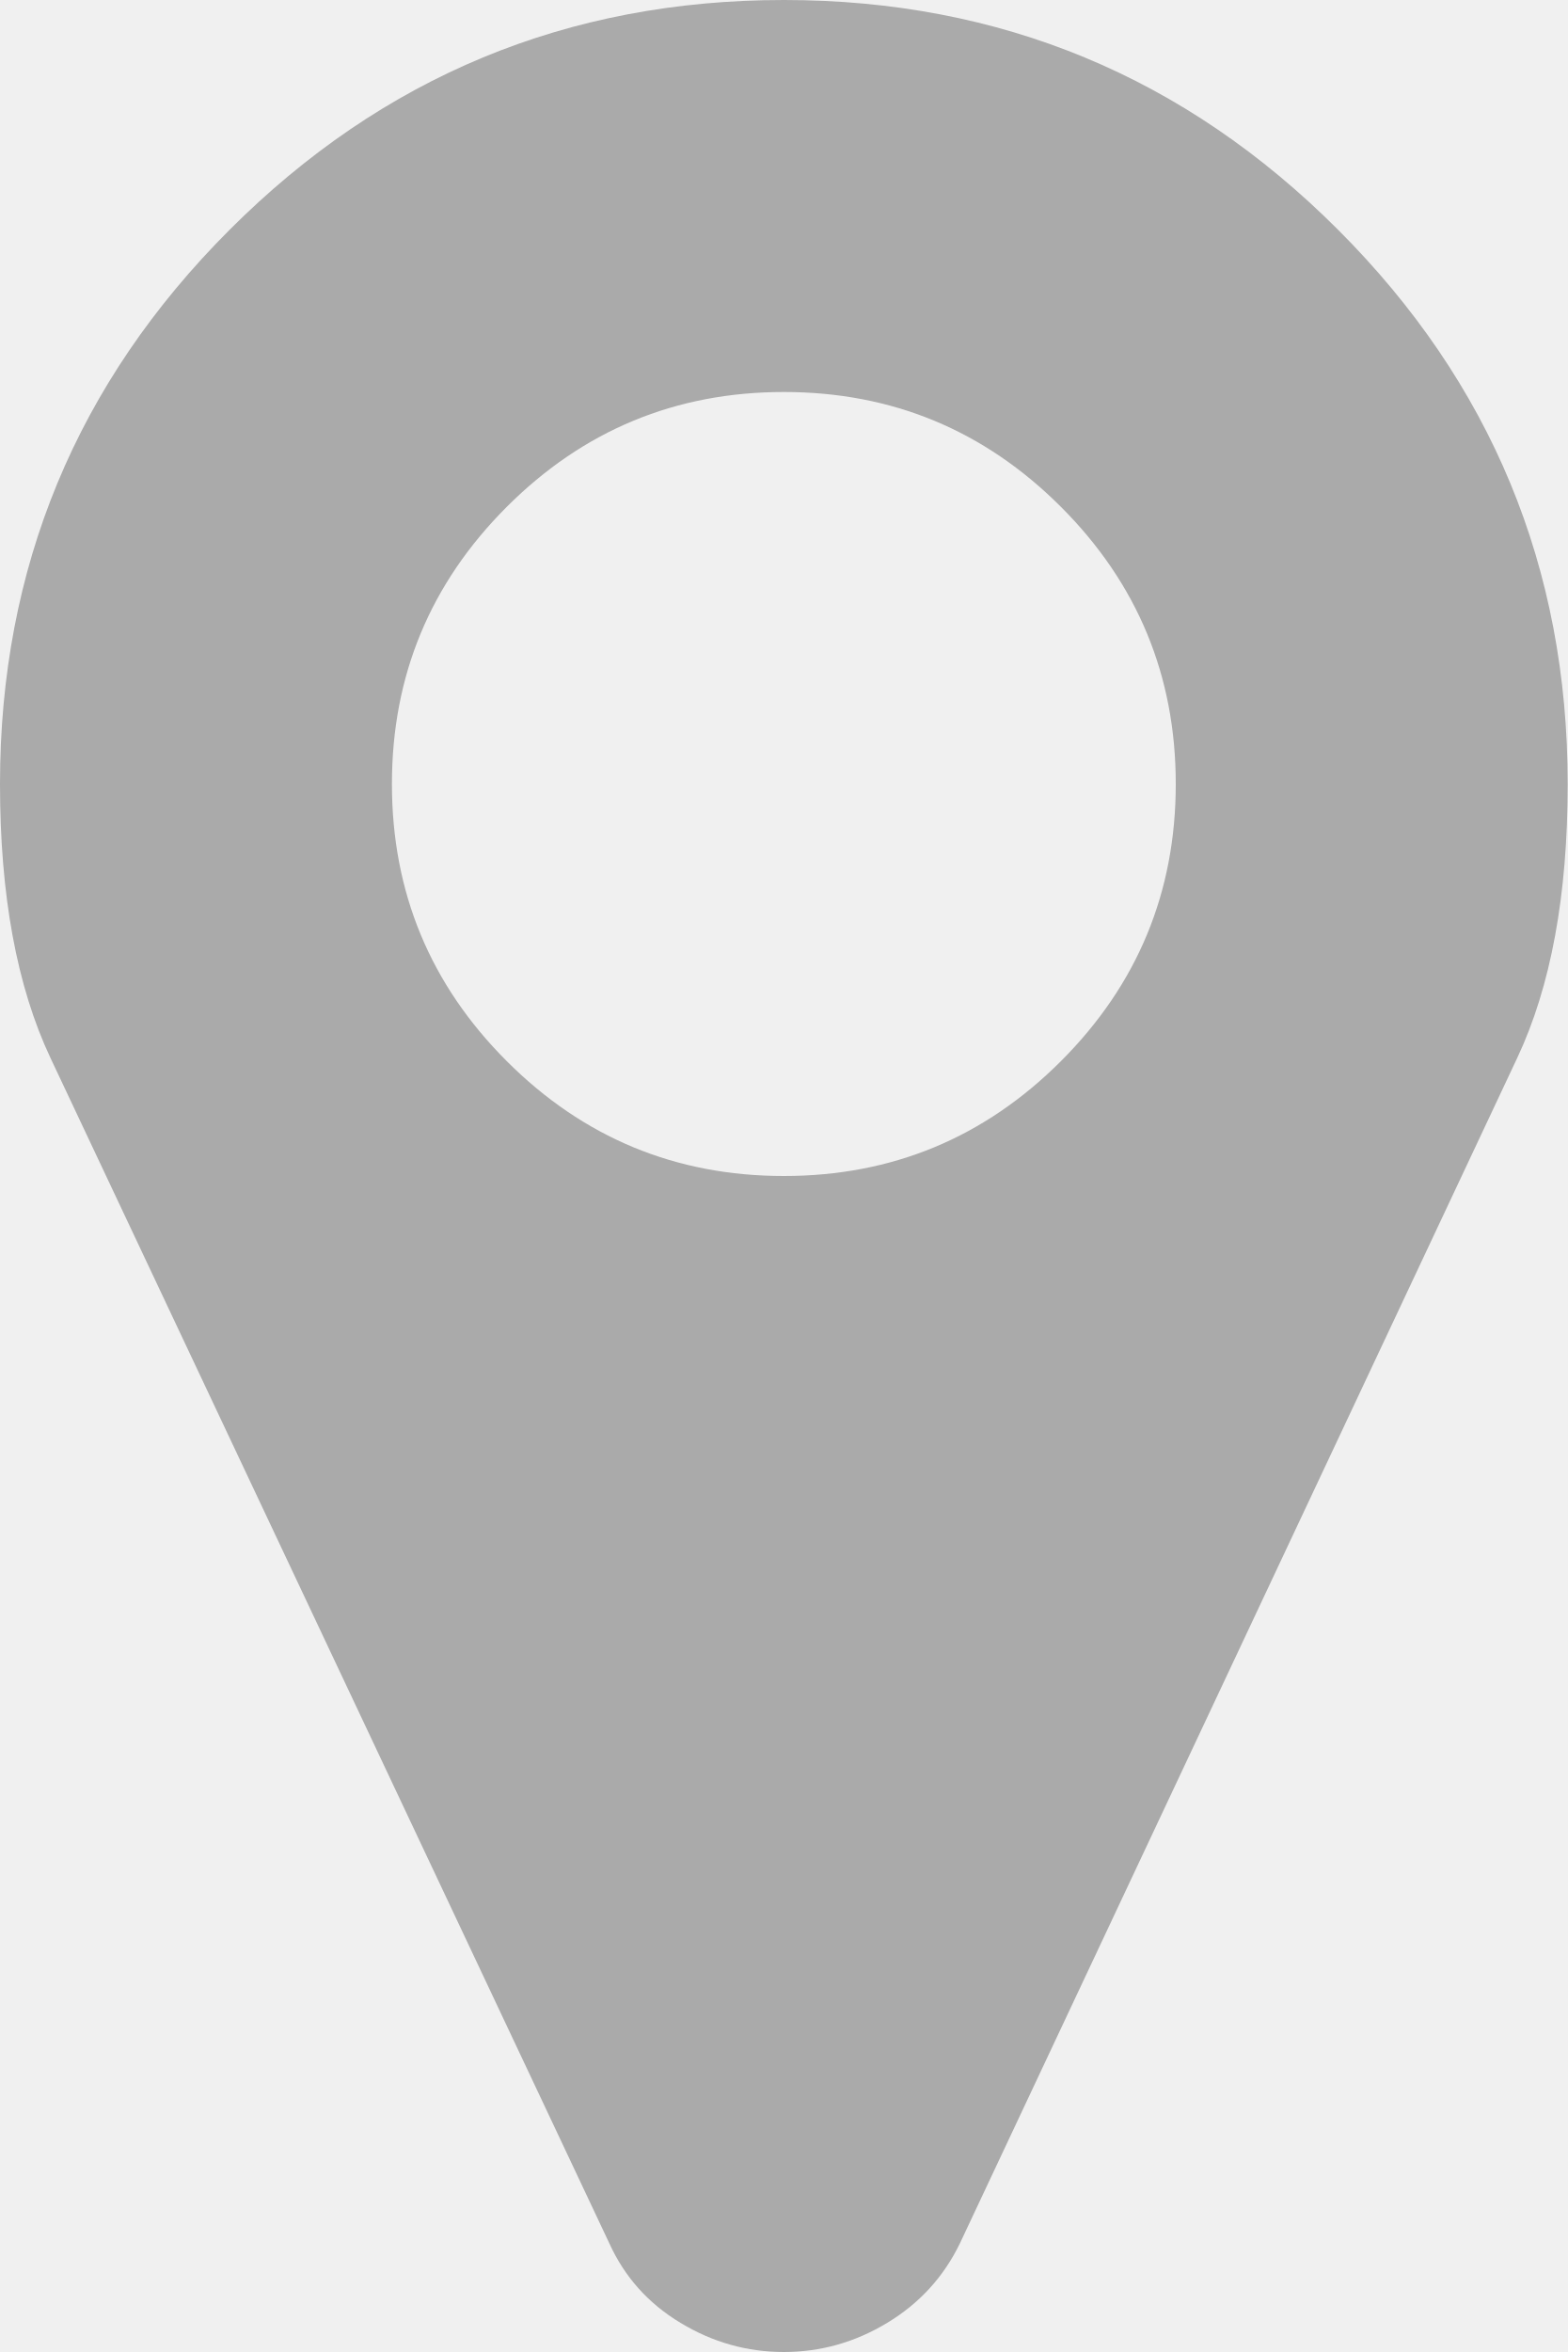
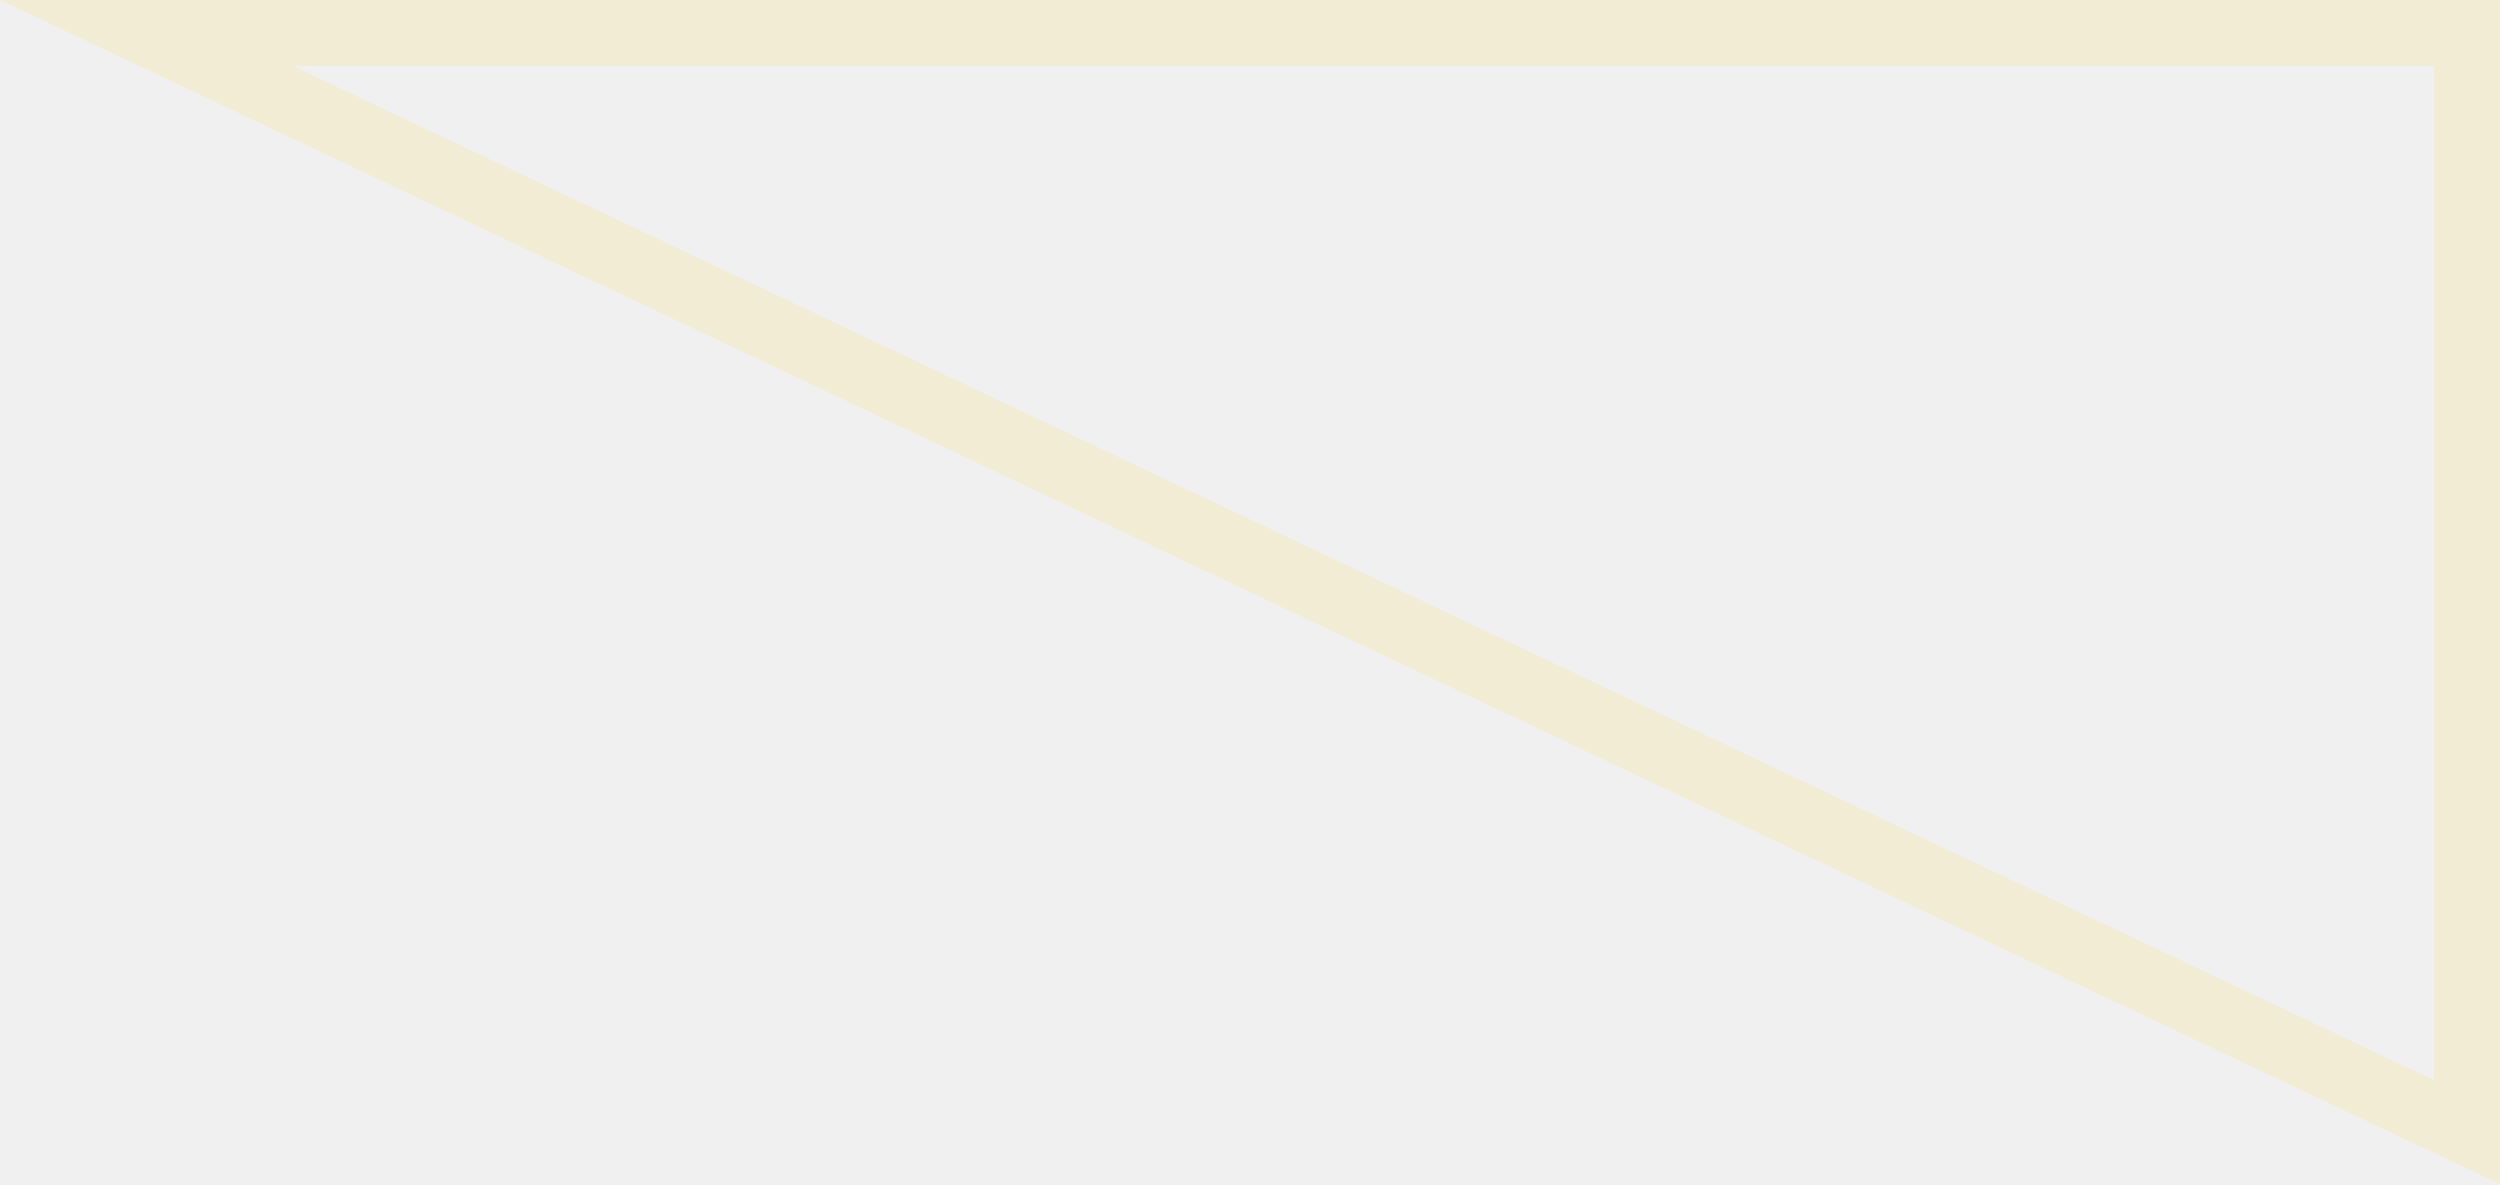
- <svg xmlns="http://www.w3.org/2000/svg" version="1.1" width="12px" height="18px">
-   <g transform="matrix(1 0 0 1 -659 -412 )">
-     <path d="M 8.121 8.121  C 8.707 7.535  9 6.828  9 6  C 9 5.172  8.707 4.465  8.121 3.879  C 7.535 3.293  6.828 3  6 3  C 5.172 3  4.465 3.293  3.879 3.879  C 3.293 4.465  3 5.172  3 6  C 3 6.828  3.293 7.535  3.879 8.121  C 4.465 8.707  5.172 9  6 9  C 6.828 9  7.535 8.707  8.121 8.121  Z M 10.242 1.758  C 11.414 2.93  12 4.344  12 6  C 12 6.852  11.871 7.551  11.613 8.098  L 7.348 17.168  C 7.223 17.426  7.037 17.629  6.791 17.777  C 6.545 17.926  6.281 18  6 18  C 5.719 18  5.455 17.926  5.209 17.777  C 4.963 17.629  4.781 17.426  4.664 17.168  L 0.387 8.098  C 0.129 7.551  0 6.852  0 6  C 0 4.344  0.586 2.93  1.758 1.758  C 2.93 0.586  4.344 0  6 0  C 7.656 0  9.07 0.586  10.242 1.758  Z " fill-rule="nonzero" fill="#aaaaaa" stroke="none" transform="matrix(1 0 0 1 659 412 )" />
+ <svg xmlns="http://www.w3.org/2000/svg" version="1.1" width="38px" height="18px">
+   <defs>
+     <mask fill="white" id="clip9696">
+       <path d="M 0 0  L 38 18  L 38 0  L 0 0  Z " fill-rule="evenodd" />
+     </mask>
+   </defs>
+   <g transform="matrix(1 0 0 1 -394 -340 )">
+     <path d="M 0 0  L 38 18  L 38 0  L 0 0  Z " fill-rule="nonzero" fill="#ffcc00" stroke="none" fill-opacity="0" transform="matrix(1 0 0 1 394 340 )" />
+     <path d="M 0 0  L 38 18  L 38 0  L 0 0  Z " stroke-width="2" stroke="#ffcc00" fill="none" stroke-opacity="0.114" transform="matrix(1 0 0 1 394 340 )" mask="url(#clip9696)" />
  </g>
</svg>
